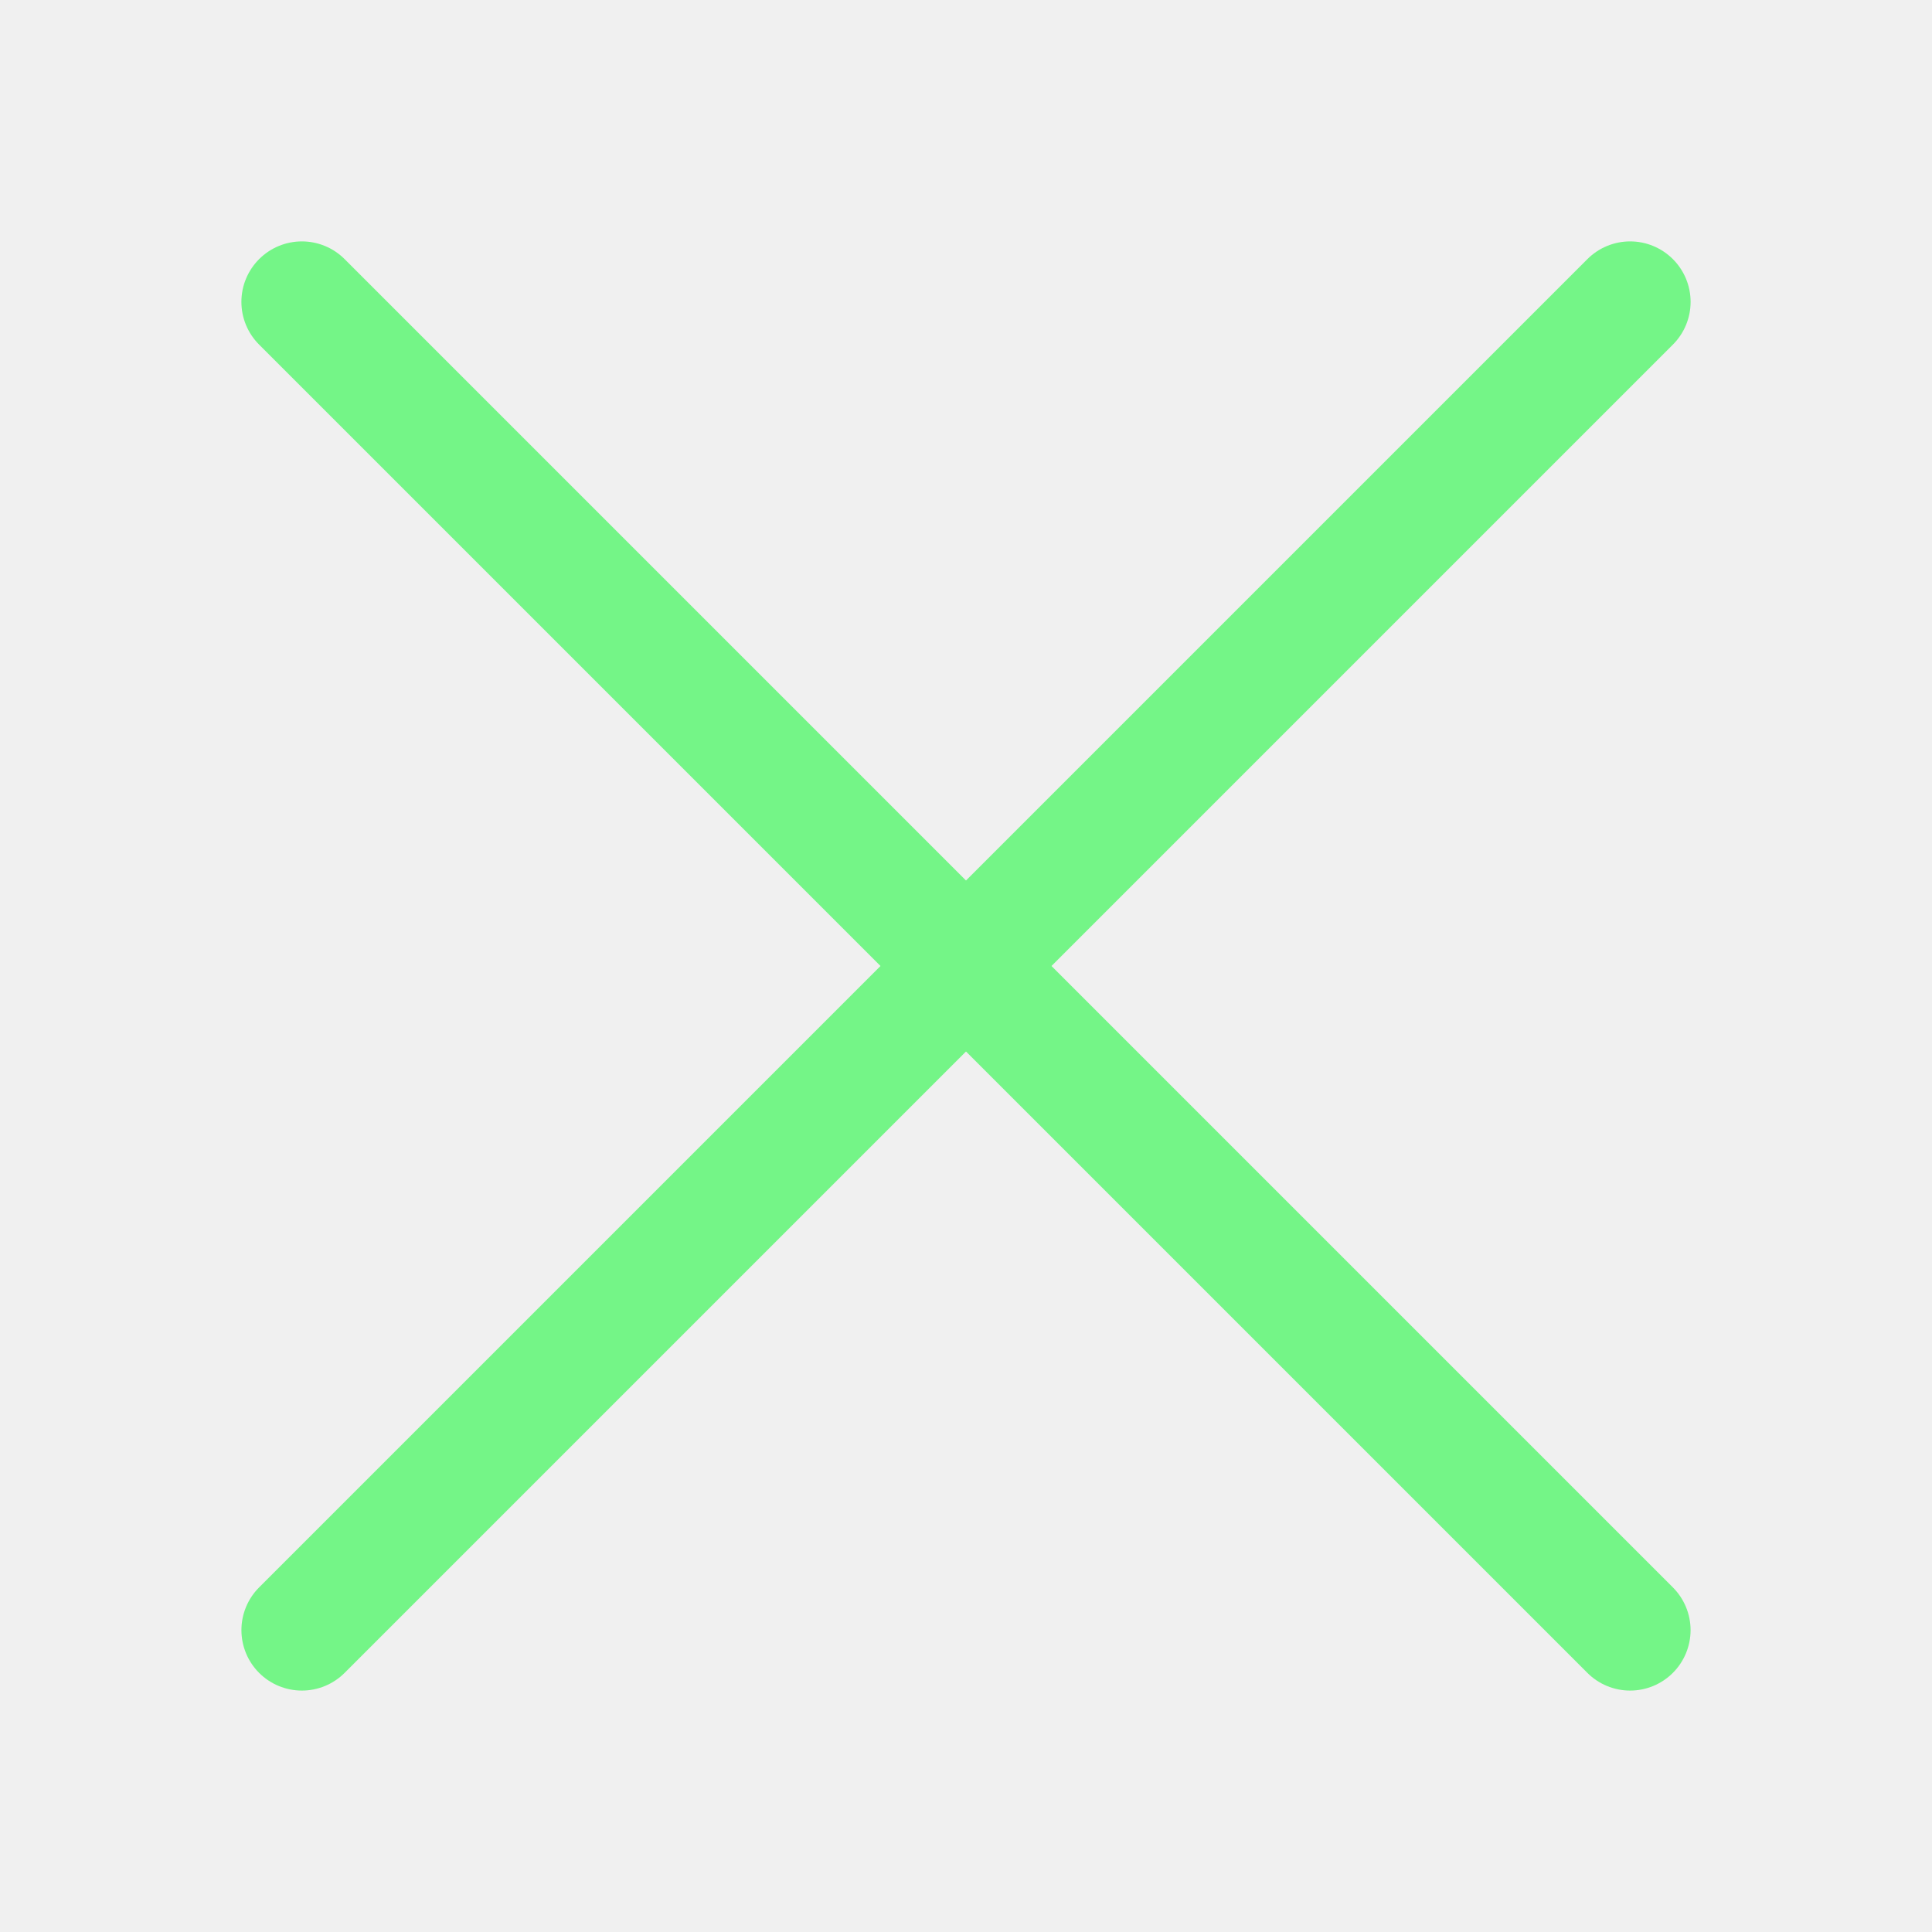
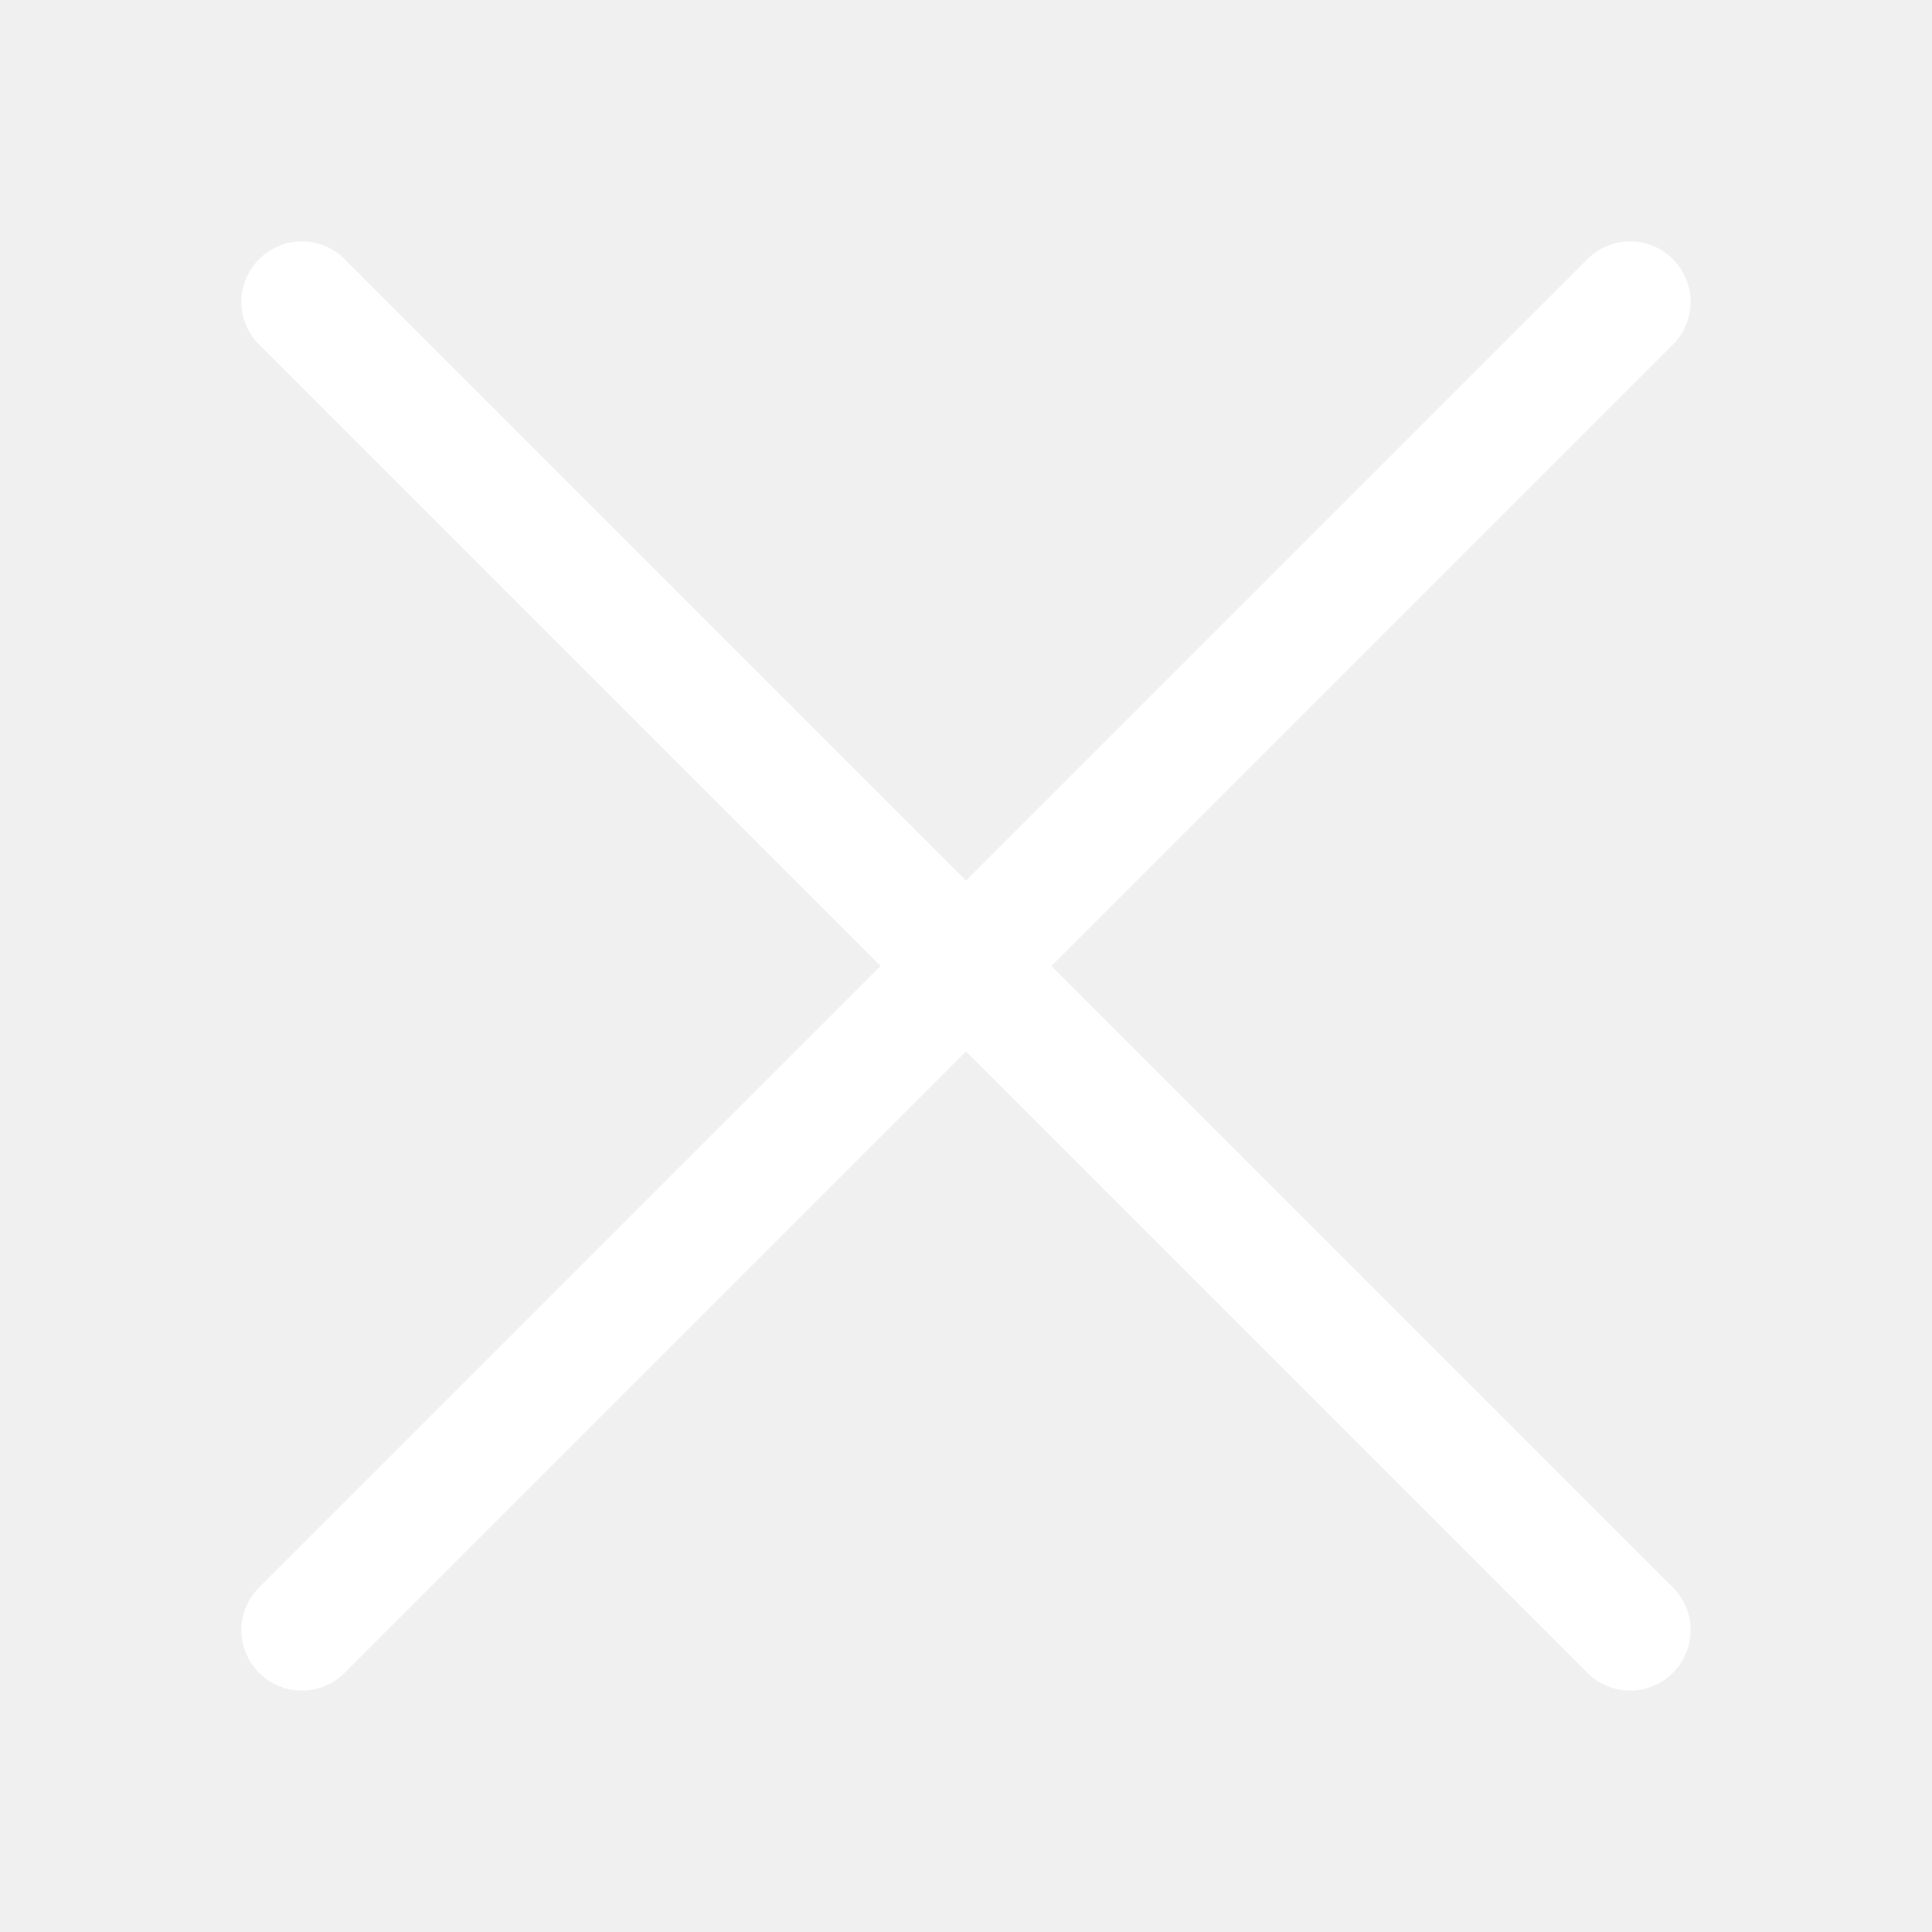
<svg xmlns="http://www.w3.org/2000/svg" width="75" height="75" viewBox="0 0 75 75" fill="none">
-   <path fill-rule="evenodd" clip-rule="evenodd" d="M64.941 10.059C65.159 10.277 65.332 10.536 65.45 10.82C65.568 11.105 65.629 11.411 65.629 11.719C65.629 12.027 65.568 12.332 65.45 12.617C65.332 12.902 65.159 13.16 64.941 13.378L13.378 64.941C12.938 65.381 12.341 65.628 11.719 65.628C11.096 65.628 10.499 65.381 10.059 64.941C9.619 64.501 9.372 63.904 9.372 63.281C9.372 62.659 9.619 62.062 10.059 61.622L61.622 10.059C61.84 9.841 62.098 9.668 62.383 9.55C62.668 9.432 62.973 9.371 63.281 9.371C63.59 9.371 63.895 9.432 64.18 9.55C64.464 9.668 64.723 9.841 64.941 10.059V10.059Z" fill="#74F587" />
-   <path fill-rule="evenodd" clip-rule="evenodd" d="M10.059 10.059C9.841 10.277 9.668 10.536 9.55 10.82C9.431 11.105 9.371 11.411 9.371 11.719C9.371 12.027 9.431 12.332 9.55 12.617C9.668 12.902 9.841 13.16 10.059 13.378L61.622 64.941C62.062 65.381 62.659 65.628 63.281 65.628C63.903 65.628 64.5 65.381 64.94 64.941C65.38 64.501 65.628 63.904 65.628 63.281C65.628 62.659 65.38 62.062 64.94 61.622L13.378 10.059C13.16 9.841 12.902 9.668 12.617 9.55C12.332 9.432 12.027 9.371 11.719 9.371C11.41 9.371 11.105 9.432 10.82 9.55C10.536 9.668 10.277 9.841 10.059 10.059V10.059Z" fill="#74F587" />
+   <path fill-rule="evenodd" clip-rule="evenodd" d="M64.941 10.059C65.159 10.277 65.332 10.536 65.45 10.82C65.568 11.105 65.629 11.411 65.629 11.719C65.629 12.027 65.568 12.332 65.45 12.617C65.332 12.902 65.159 13.16 64.941 13.378L13.378 64.941C12.938 65.381 12.341 65.628 11.719 65.628C11.096 65.628 10.499 65.381 10.059 64.941C9.619 64.501 9.372 63.904 9.372 63.281C9.372 62.659 9.619 62.062 10.059 61.622L61.622 10.059C61.84 9.841 62.098 9.668 62.383 9.55C62.668 9.432 62.973 9.371 63.281 9.371C63.59 9.371 63.895 9.432 64.18 9.55C64.464 9.668 64.723 9.841 64.941 10.059V10.059Z" fill="#fff" />
+   <path fill-rule="evenodd" clip-rule="evenodd" d="M10.059 10.059C9.841 10.277 9.668 10.536 9.55 10.82C9.431 11.105 9.371 11.411 9.371 11.719C9.371 12.027 9.431 12.332 9.55 12.617C9.668 12.902 9.841 13.16 10.059 13.378L61.622 64.941C62.062 65.381 62.659 65.628 63.281 65.628C63.903 65.628 64.5 65.381 64.94 64.941C65.38 64.501 65.628 63.904 65.628 63.281C65.628 62.659 65.38 62.062 64.94 61.622L13.378 10.059C13.16 9.841 12.902 9.668 12.617 9.55C12.332 9.432 12.027 9.371 11.719 9.371C11.41 9.371 11.105 9.432 10.82 9.55C10.536 9.668 10.277 9.841 10.059 10.059V10.059Z" fill="#fff" />
</svg>
